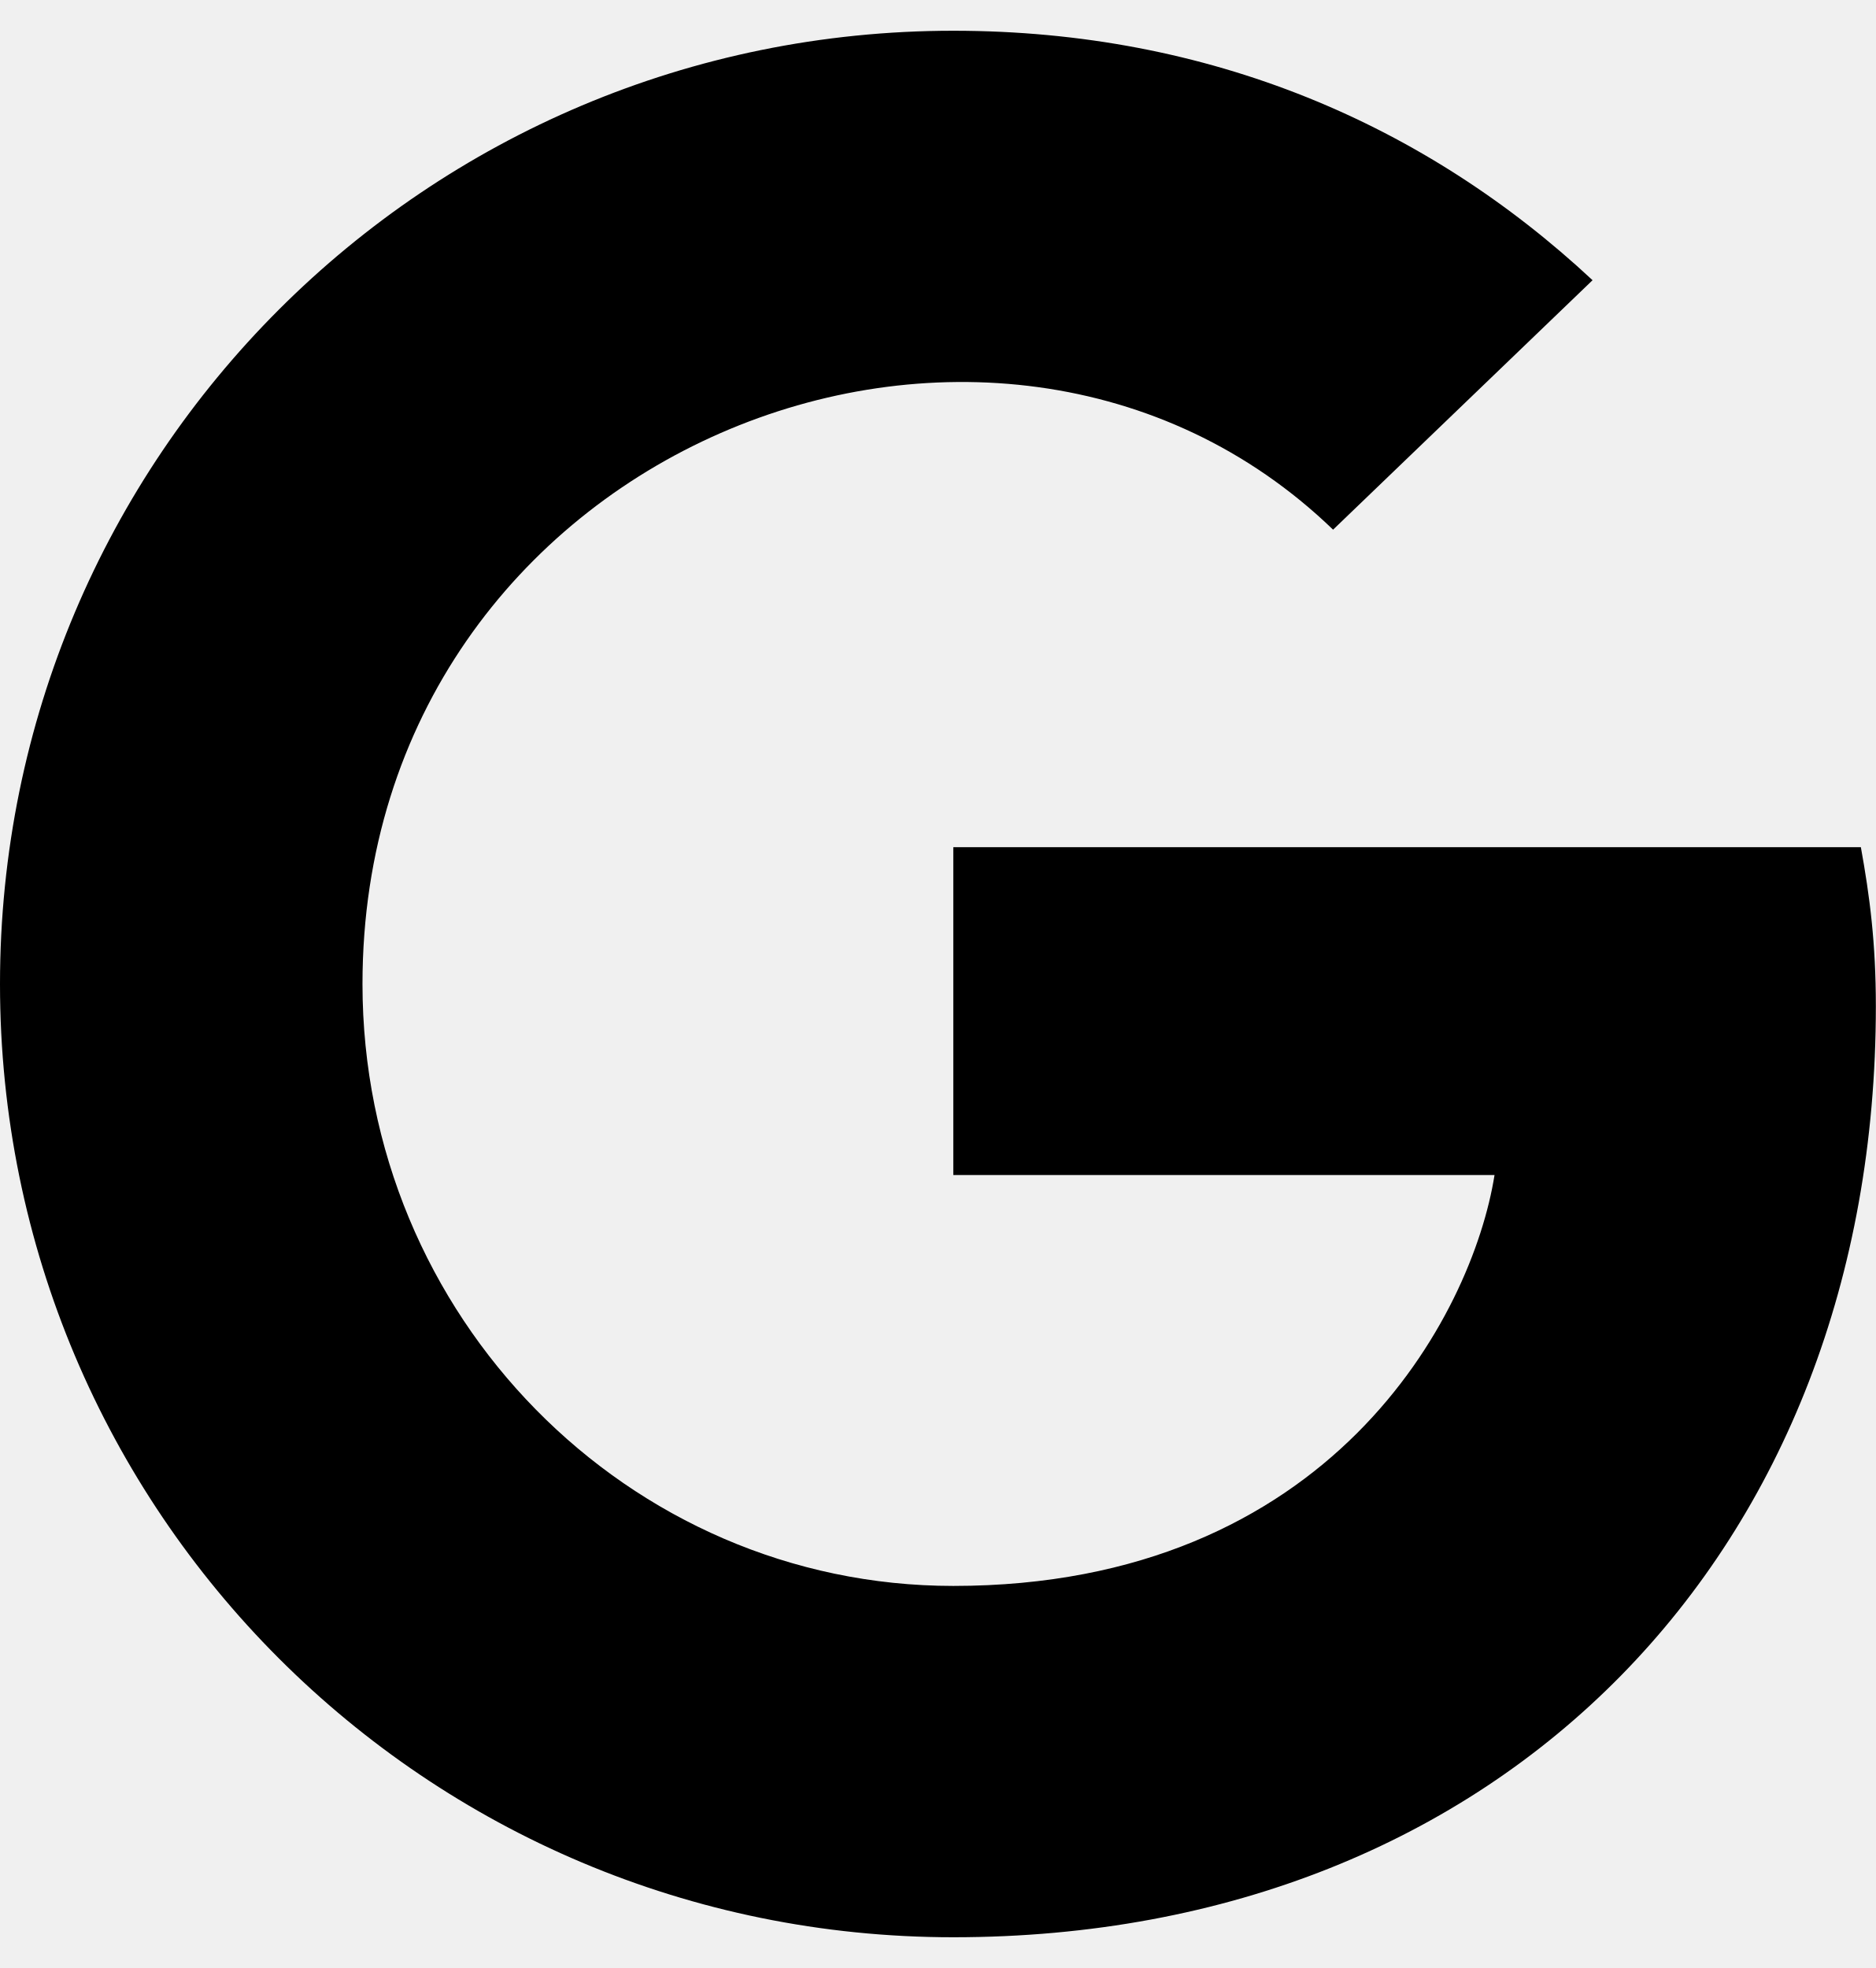
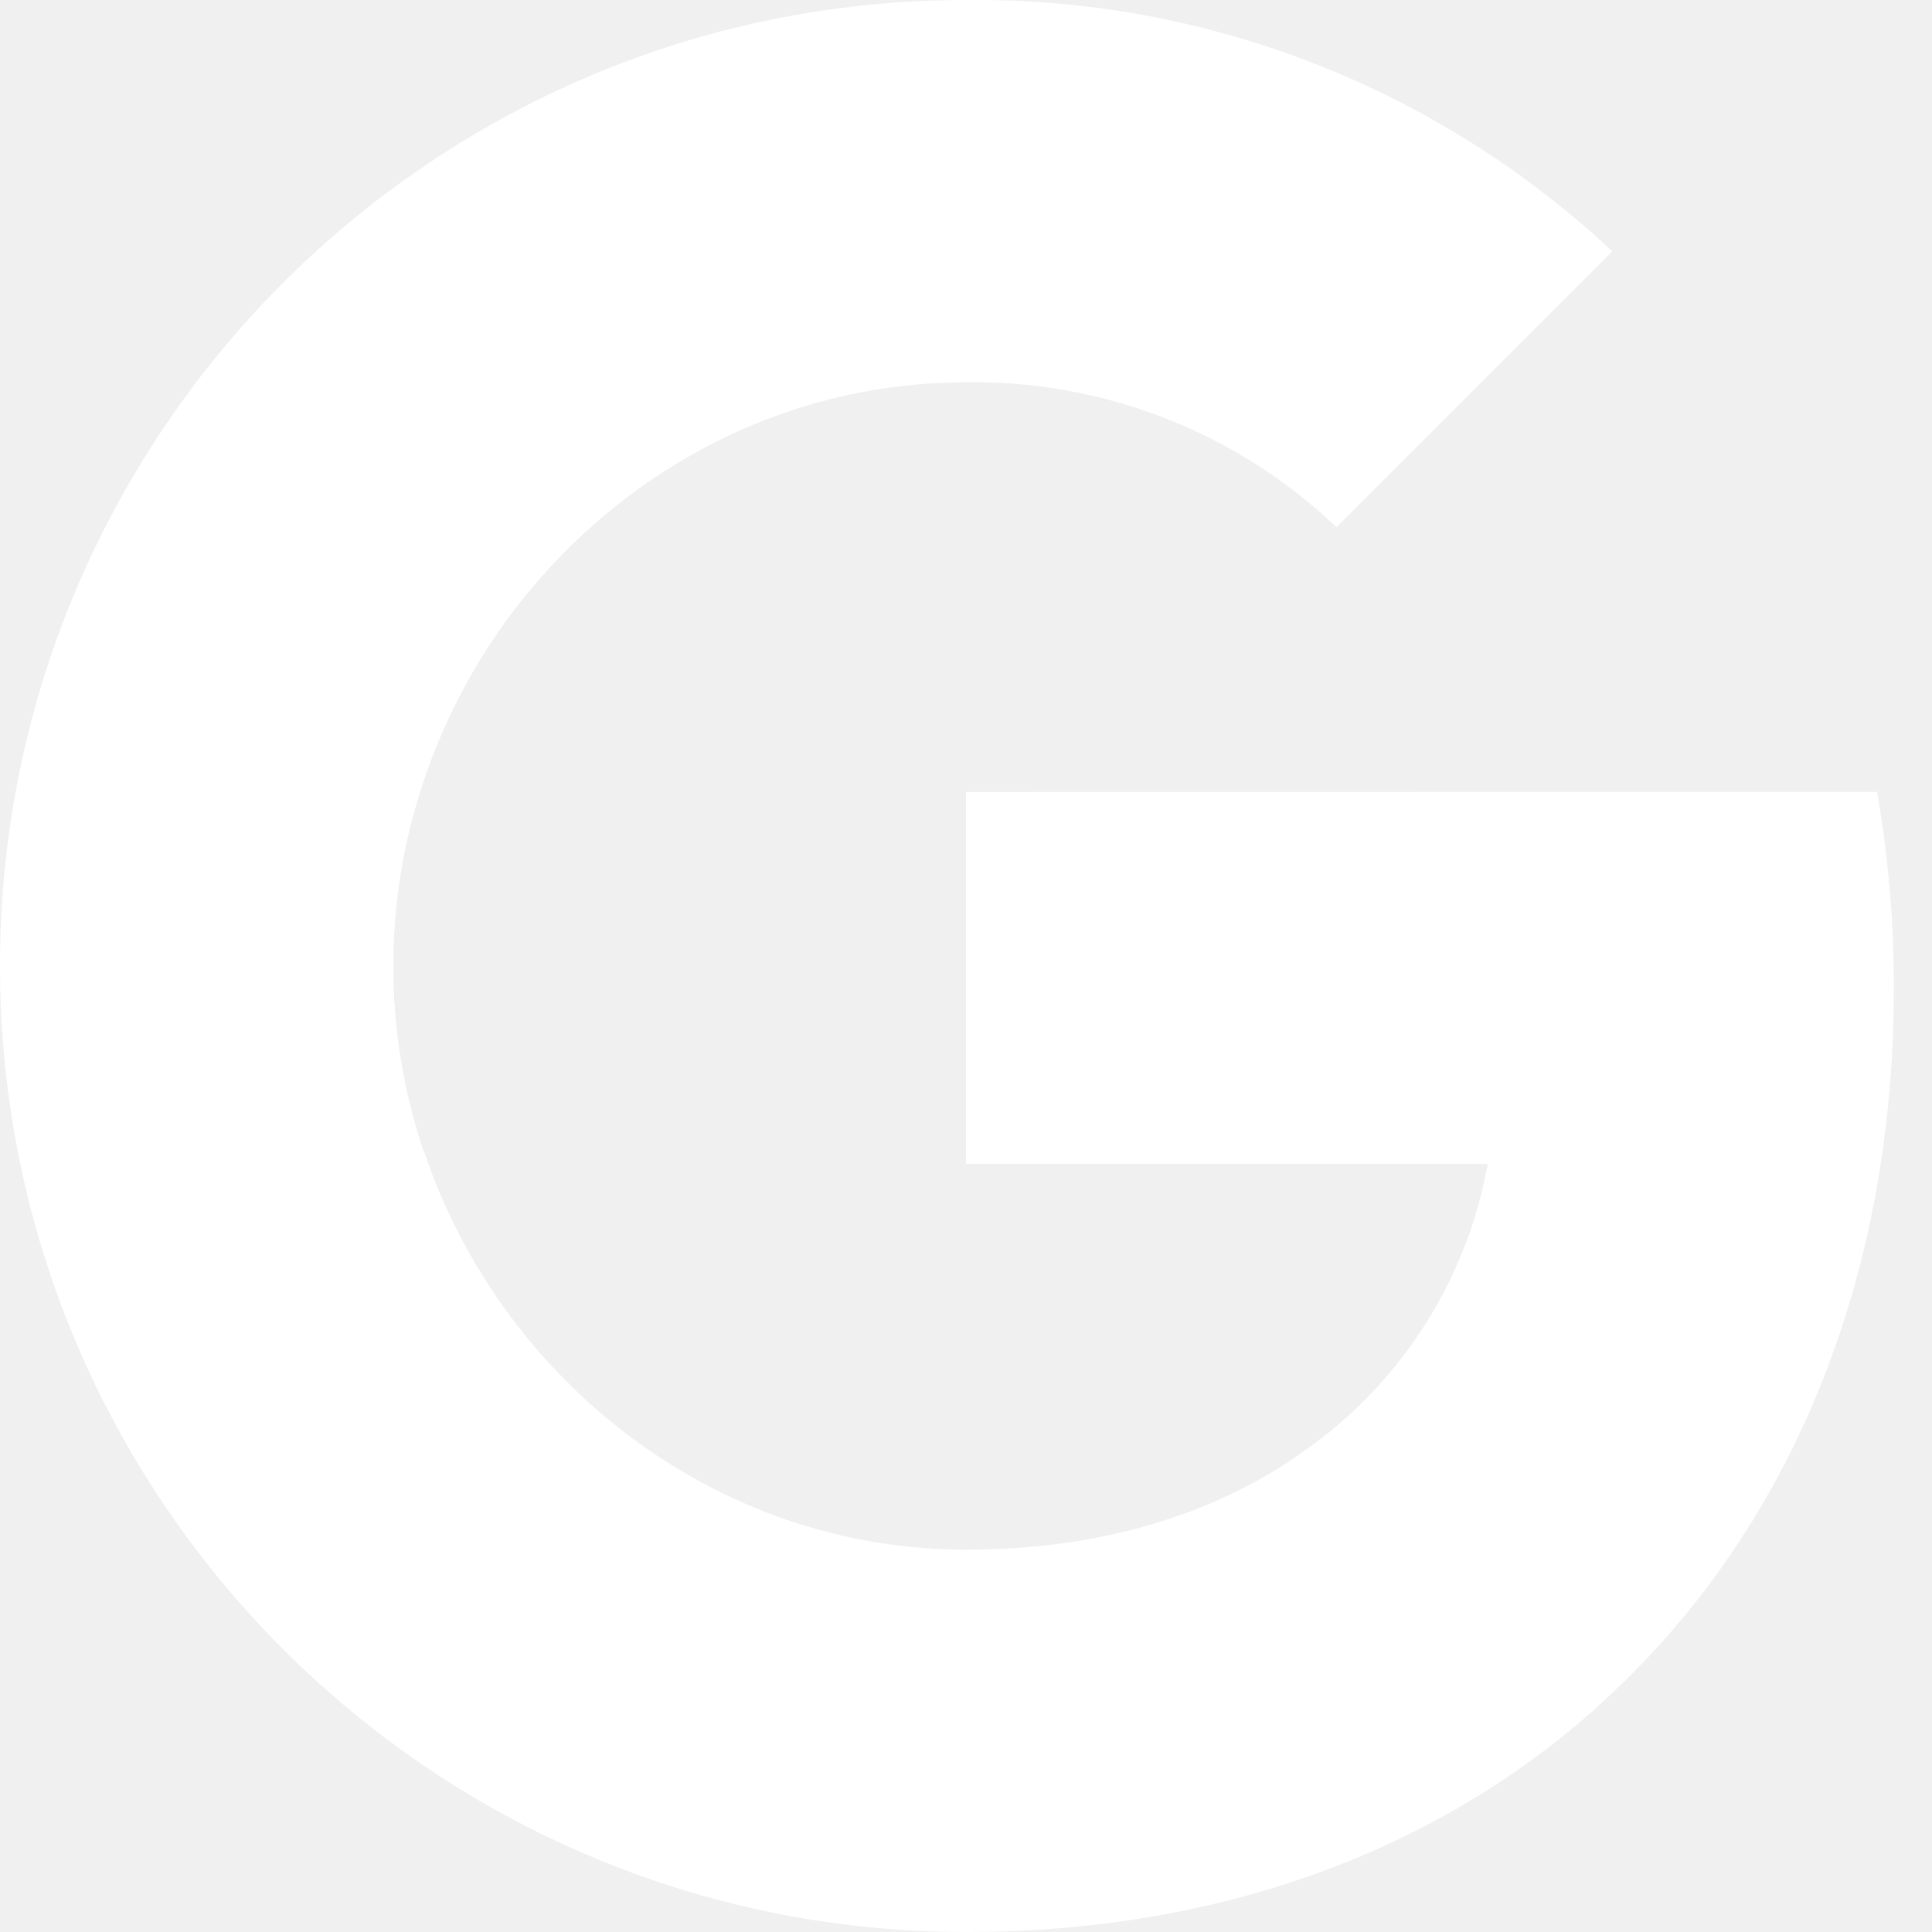
- <svg xmlns="http://www.w3.org/2000/svg" viewBox="0 0 488 512">
-   <path fill="#000000" d="M488 261.8C488 403.3 391.1 504 248 504 110.8 504 0 393.2 0 256S110.8 8 248 8c66.8 0 123 24.5 166.3 64.9l-67.5 64.9C258.5 52.6 94.3 116.6 94.3 256c0 86.5 69.1 156.6 153.7 156.6 98.2 0 135-70.4 140.8-106.9H248v-85.3h236.1c2.3 12.7 3.9 24.9 3.9 41.4z" />
+ <svg xmlns="http://www.w3.org/2000/svg" width="128" height="128" viewBox="0 0 16 16">
+   <path fill="#ffffff" d="M15.545 6.558a9.4 9.4 0 0 1 .139 1.626c0 2.434-.87 4.492-2.384 5.885h.002C11.978 15.292 10.158 16 8 16A8 8 0 1 1 8 0a7.7 7.7 0 0 1 5.352 2.082l-2.284 2.284A4.35 4.35 0 0 0 8 3.166c-2.087 0-3.86 1.408-4.492 3.304a4.8 4.8 0 0 0 0 3.063h.003c.635 1.893 2.405 3.301 4.492 3.301c1.078 0 2.004-.276 2.722-.764h-.003a3.7 3.7 0 0 0 1.599-2.431H8v-3.08z" />
</svg>
